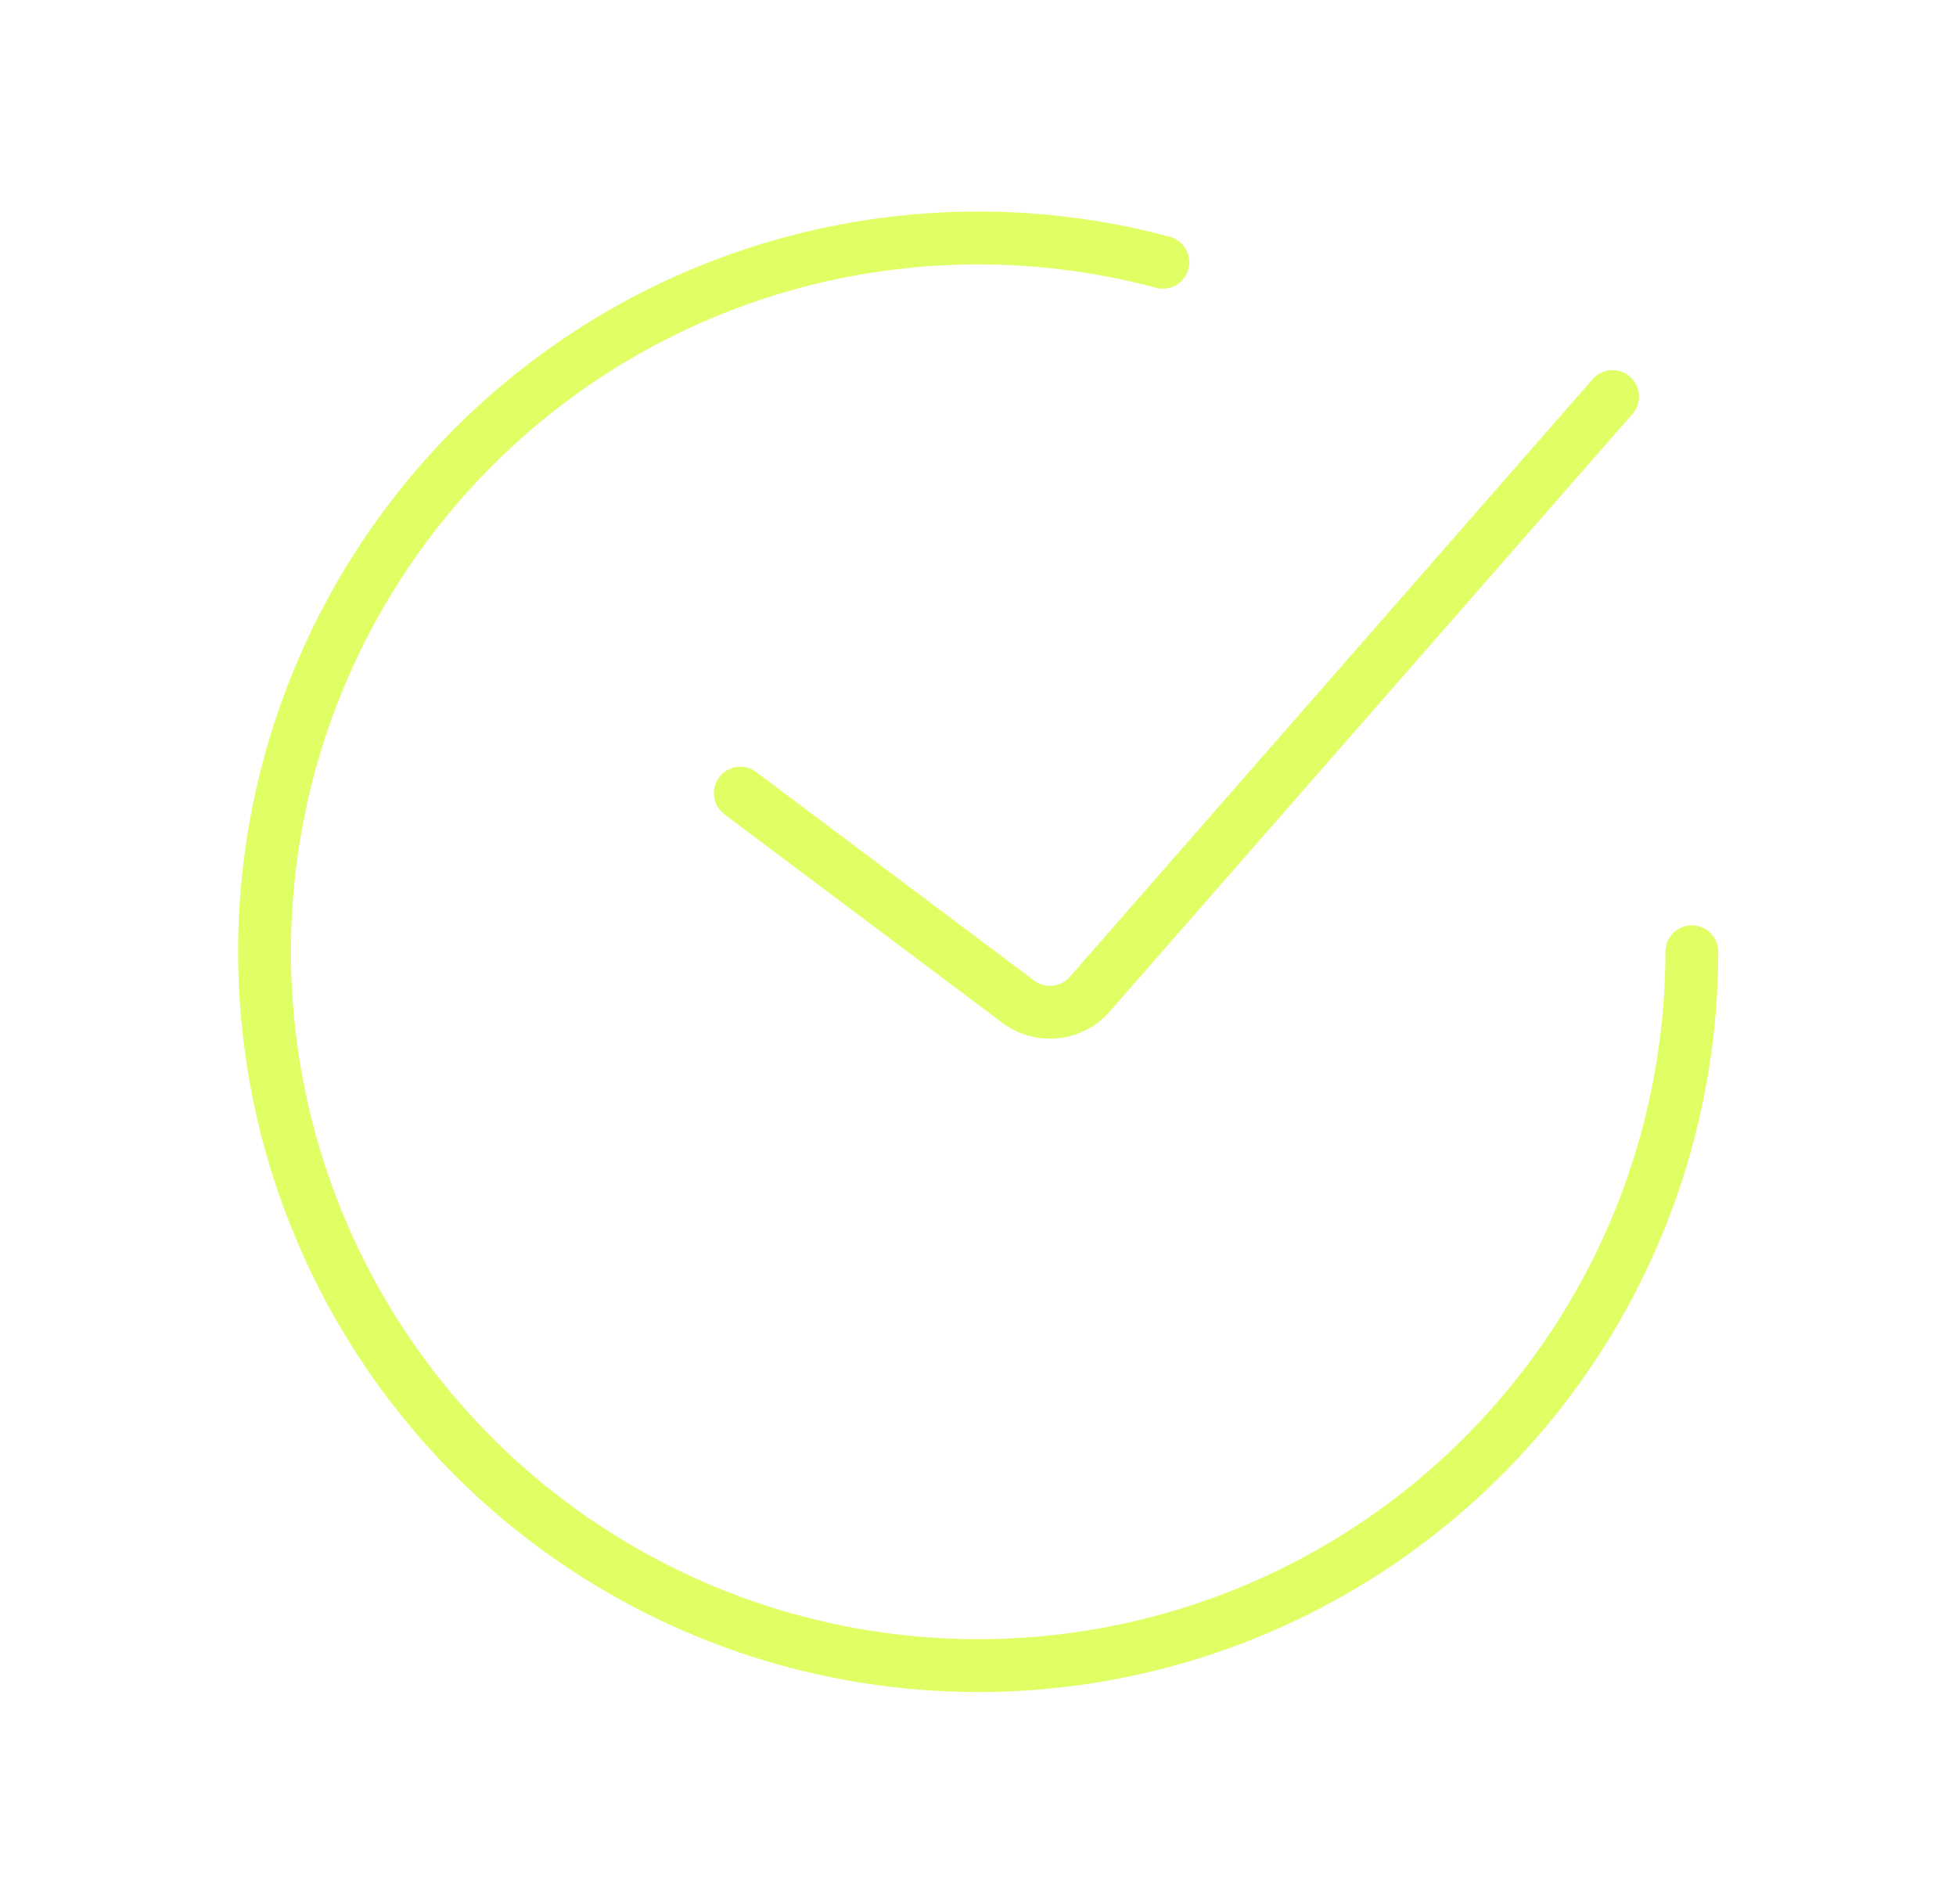
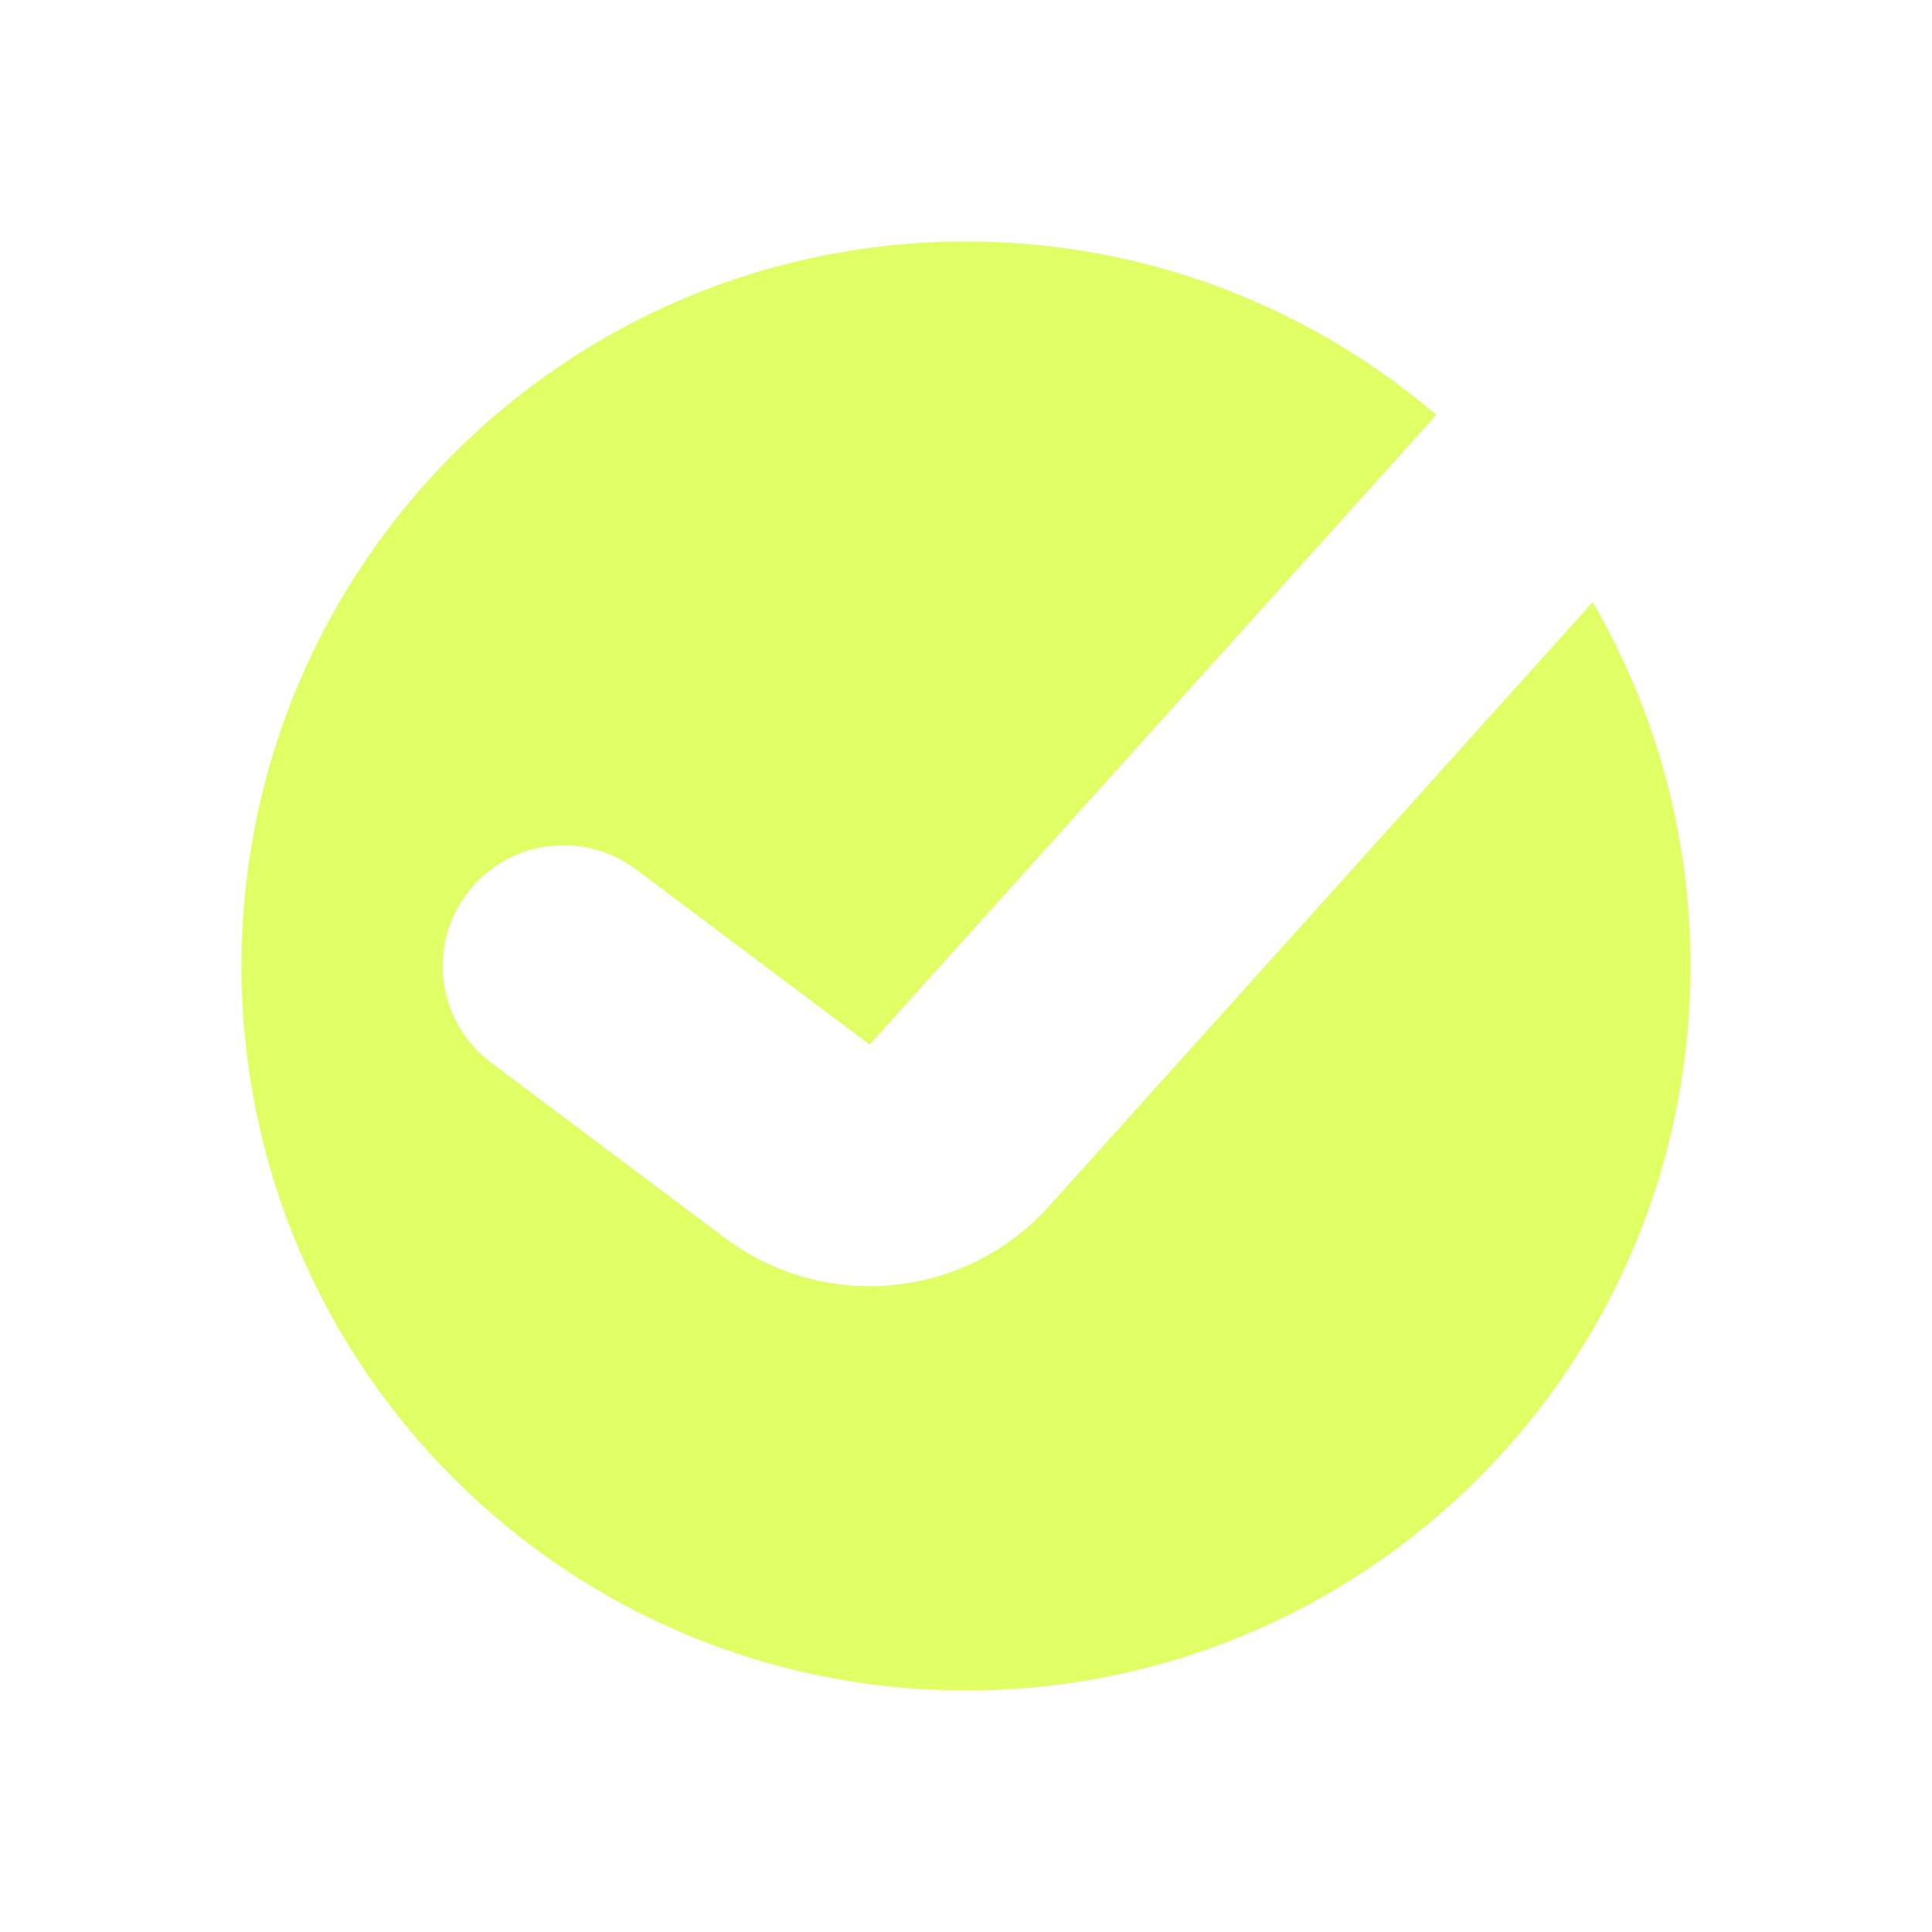
- <svg xmlns="http://www.w3.org/2000/svg" width="37" height="36" viewBox="0 0 37 36" fill="none">
-   <path d="M14.003 15L19.262 18.944C19.68 19.257 20.27 19.196 20.614 18.802L30.503 7.5" stroke="#DFFF65" stroke-linecap="round" />
-   <path d="M32.003 18C32.003 20.821 31.12 23.571 29.477 25.863C27.834 28.156 25.514 29.877 22.843 30.784C20.172 31.69 17.284 31.738 14.585 30.919C11.885 30.1 9.51 28.456 7.793 26.218C6.076 23.98 5.103 21.261 5.011 18.442C4.918 15.623 5.711 12.845 7.279 10.5C8.846 8.154 11.108 6.359 13.748 5.365C16.388 4.372 19.273 4.23 21.997 4.96" stroke="#DFFF65" stroke-linecap="round" />
+ <svg xmlns="http://www.w3.org/2000/svg" width="16" height="16" viewBox="0 0 16 16" fill="none">
+   <path fill-rule="evenodd" clip-rule="evenodd" d="M8 14C11.314 14 14 11.314 14 8C14 6.902 13.705 5.873 13.19 4.987L8.688 9.989C7.996 10.759 6.83 10.873 6.002 10.251L4.067 8.8C3.625 8.469 3.535 7.842 3.867 7.4C4.198 6.958 4.825 6.869 5.267 7.2L7.202 8.651L11.895 3.436C10.847 2.541 9.487 2 8 2C4.686 2 2 4.686 2 8C2 11.314 4.686 14 8 14Z" fill="#DFFF65" />
</svg>
